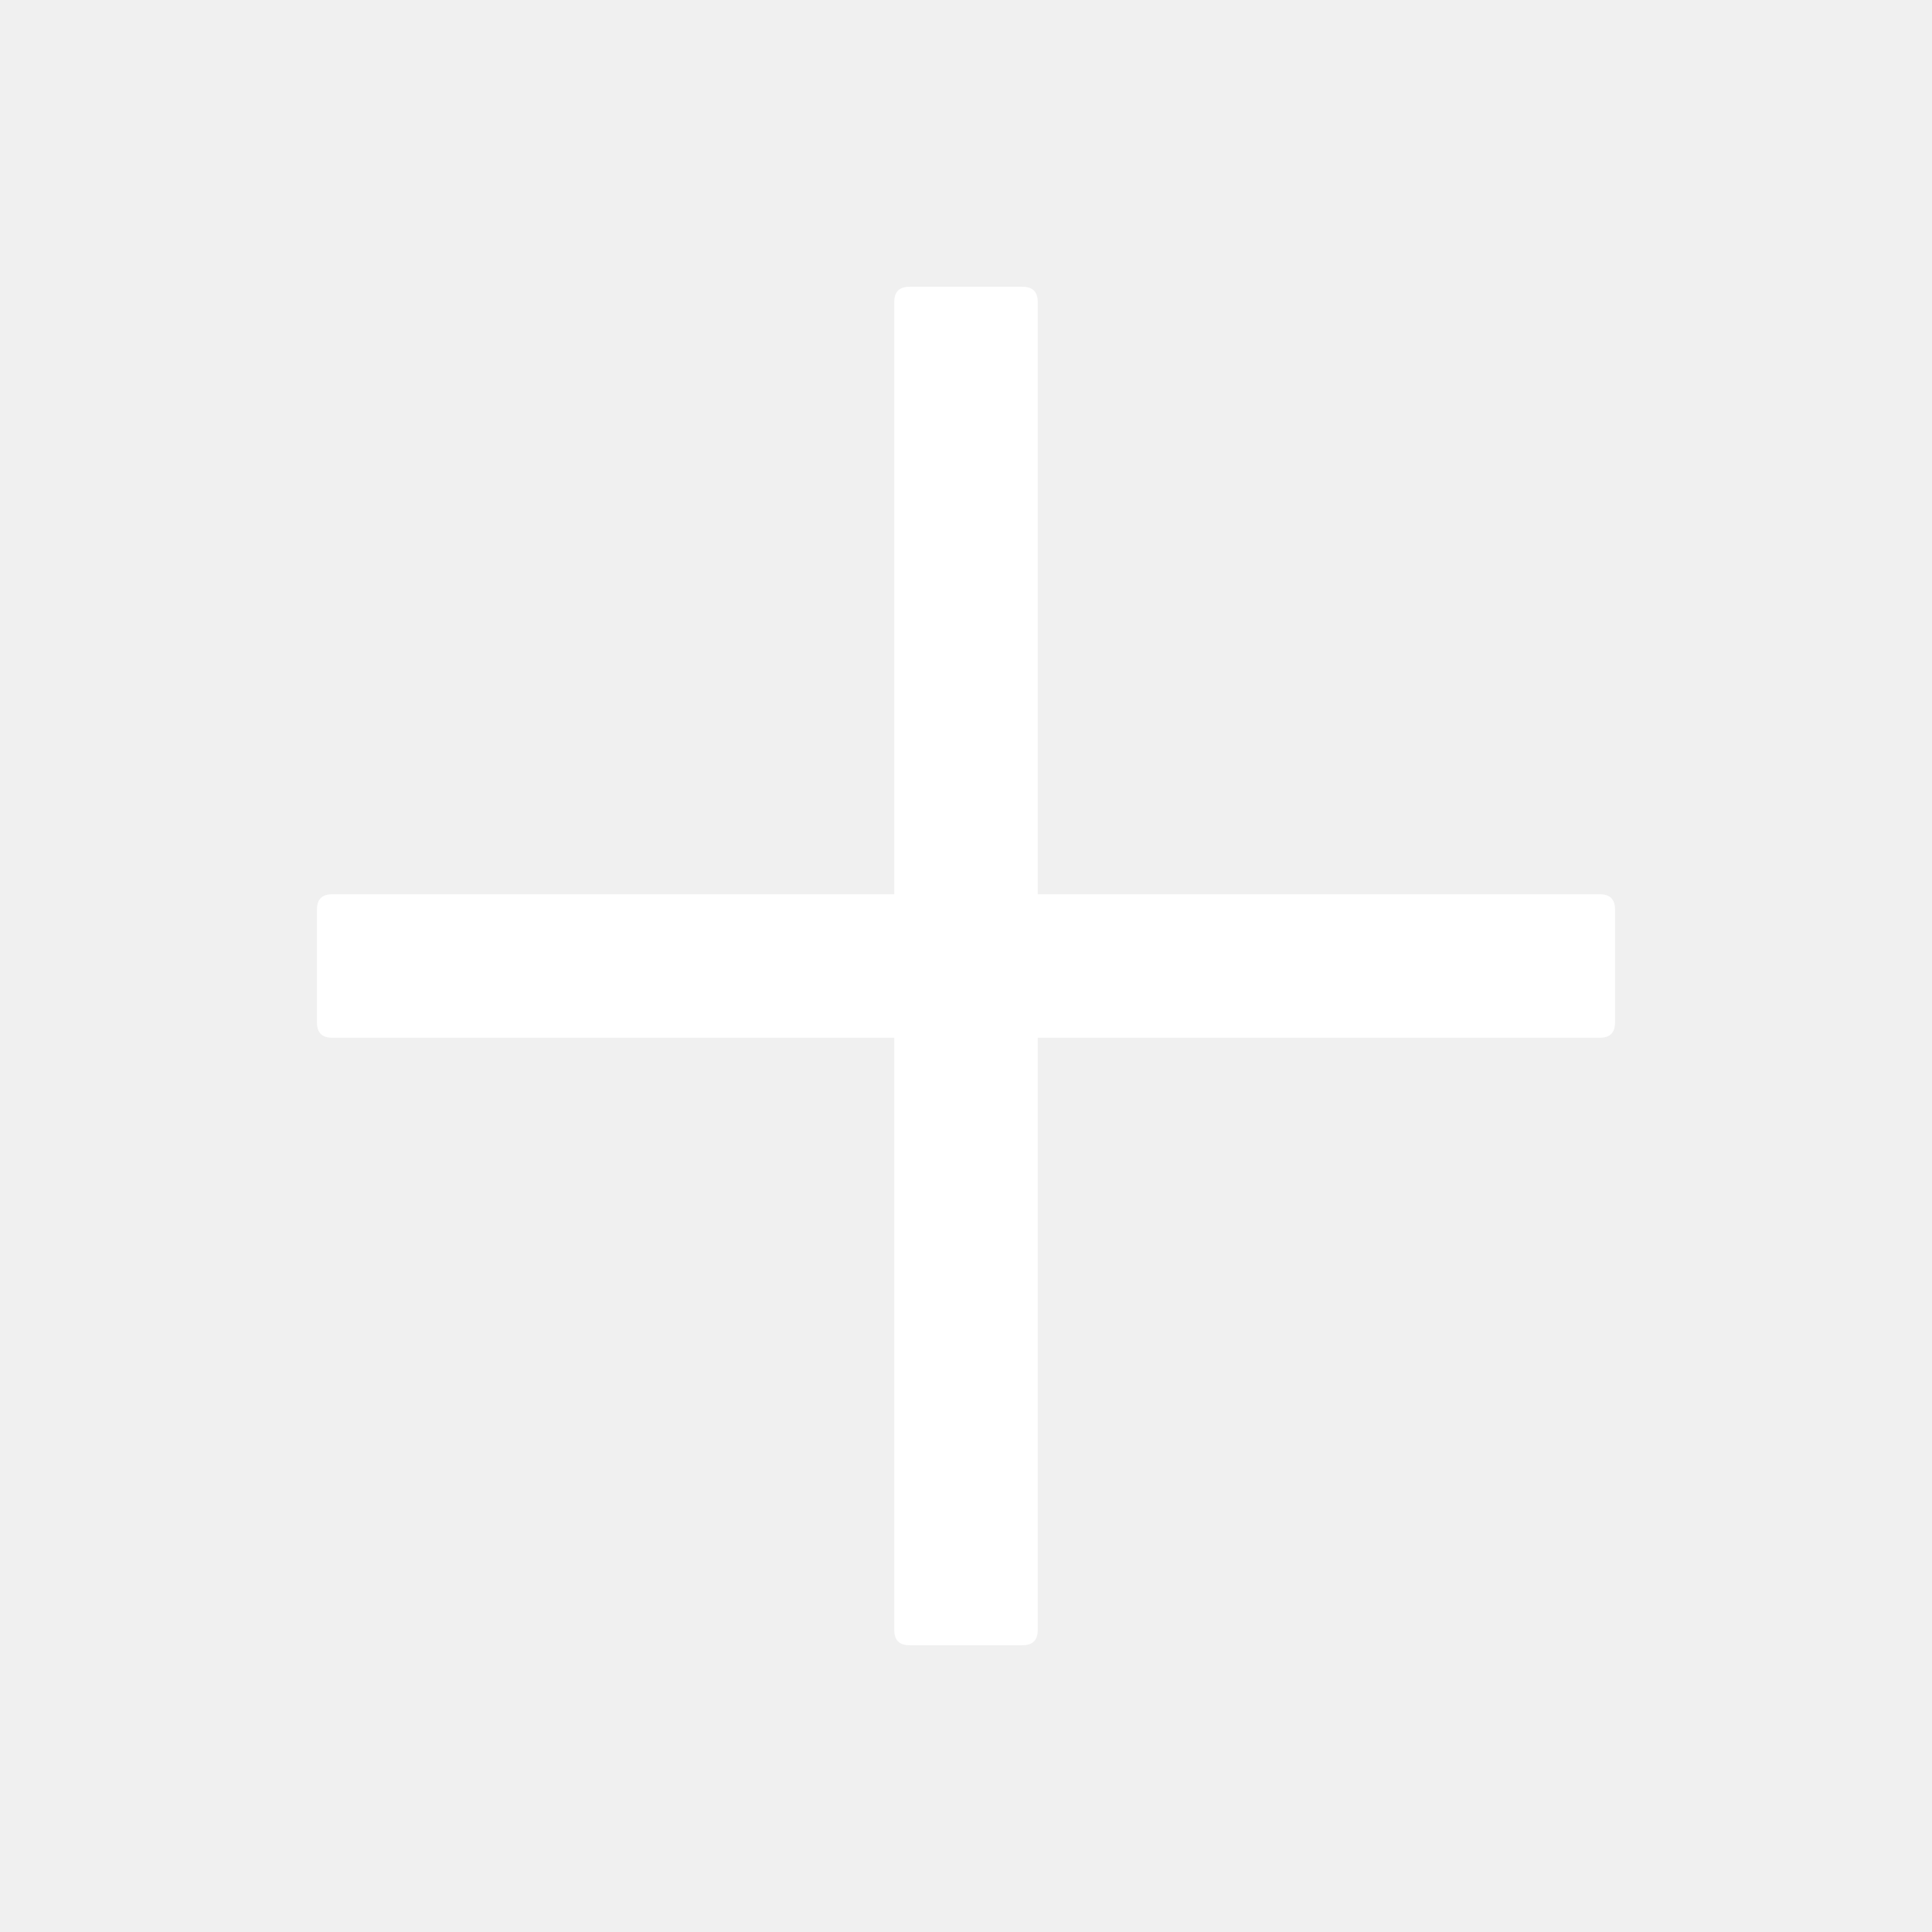
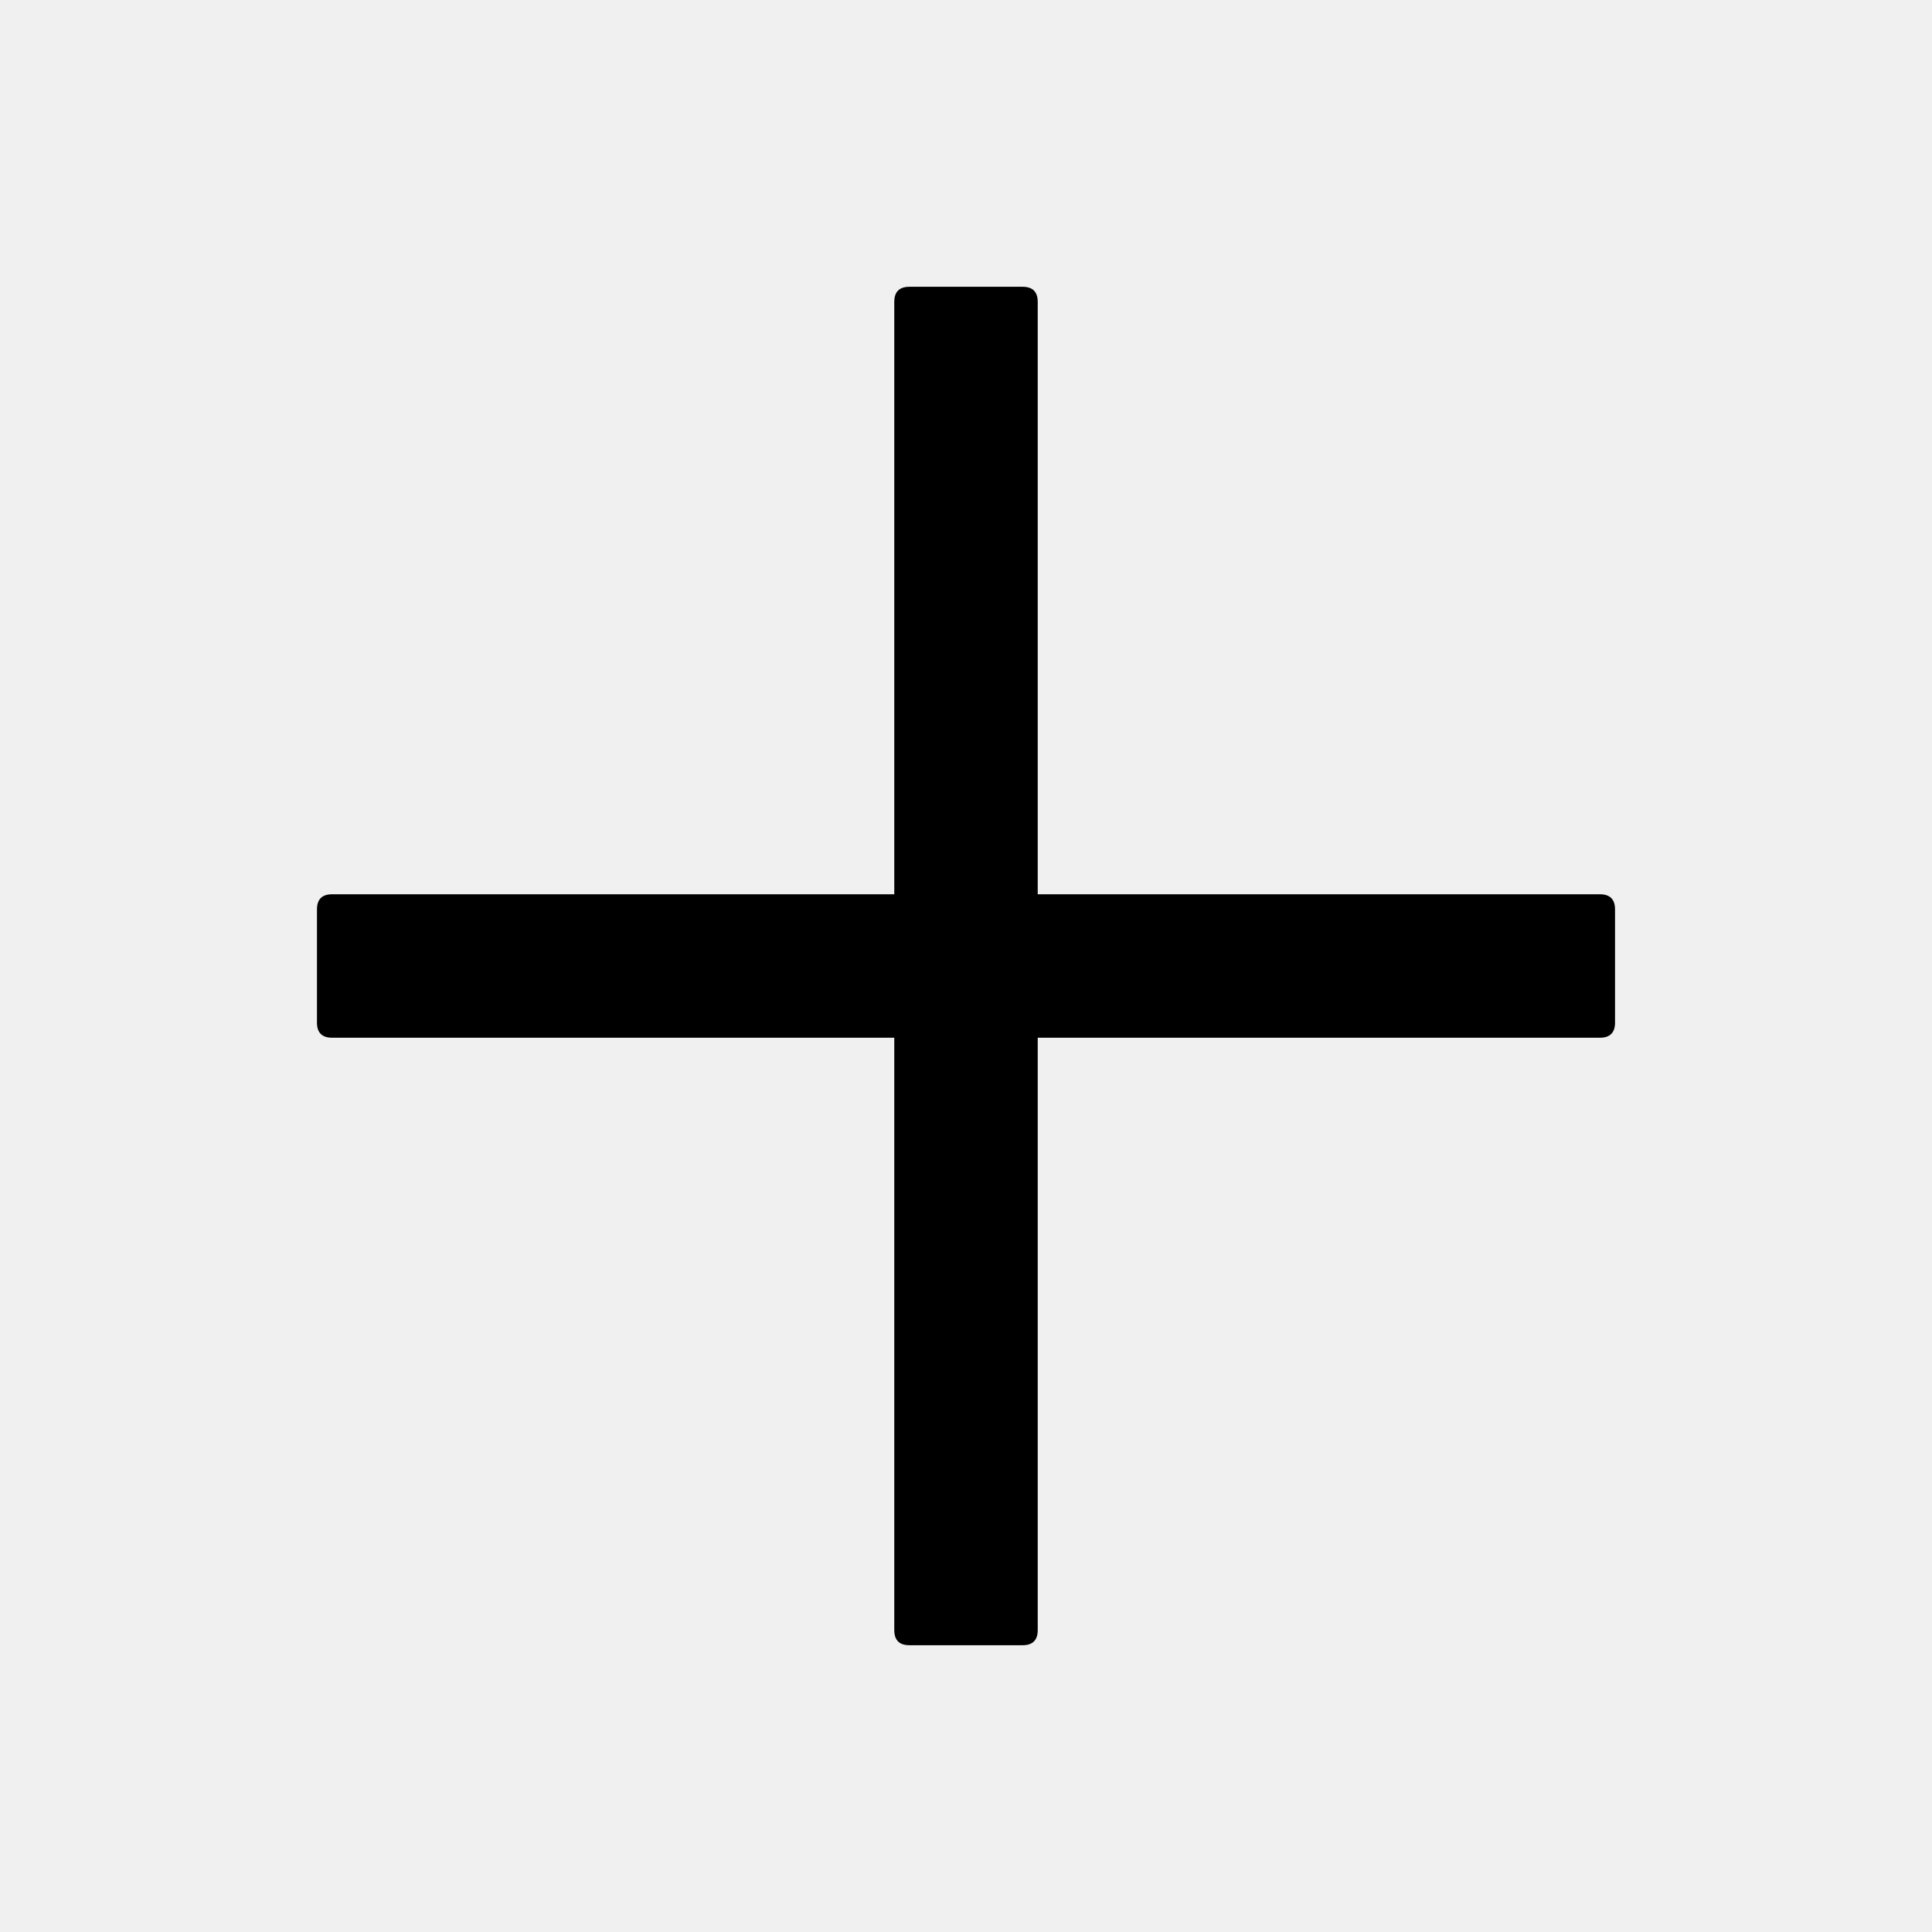
- <svg xmlns="http://www.w3.org/2000/svg" width="16" height="16" viewBox="0 0 16 16" fill="none">
-   <path d="M7.531 2.375H8.469C8.552 2.375 8.594 2.417 8.594 2.5V13.5C8.594 13.583 8.552 13.625 8.469 13.625H7.531C7.448 13.625 7.406 13.583 7.406 13.5V2.5C7.406 2.417 7.448 2.375 7.531 2.375Z" fill="white" />
-   <path d="M2.75 7.406H13.25C13.333 7.406 13.375 7.448 13.375 7.531V8.469C13.375 8.552 13.333 8.594 13.25 8.594H2.75C2.667 8.594 2.625 8.552 2.625 8.469V7.531C2.625 7.448 2.667 7.406 2.75 7.406Z" fill="white" />
+ <svg xmlns="http://www.w3.org/2000/svg" viewBox="0 0 16 16">
+   <path d="M7.531 2.375H8.469C8.552 2.375 8.594 2.417 8.594 2.5V13.5C8.594 13.583 8.552 13.625 8.469 13.625H7.531C7.448 13.625 7.406 13.583 7.406 13.5V2.5C7.406 2.417 7.448 2.375 7.531 2.375Z" />
+   <path d="M2.75 7.406H13.25C13.333 7.406 13.375 7.448 13.375 7.531V8.469C13.375 8.552 13.333 8.594 13.25 8.594H2.75C2.667 8.594 2.625 8.552 2.625 8.469V7.531C2.625 7.448 2.667 7.406 2.75 7.406Z" />
</svg>
